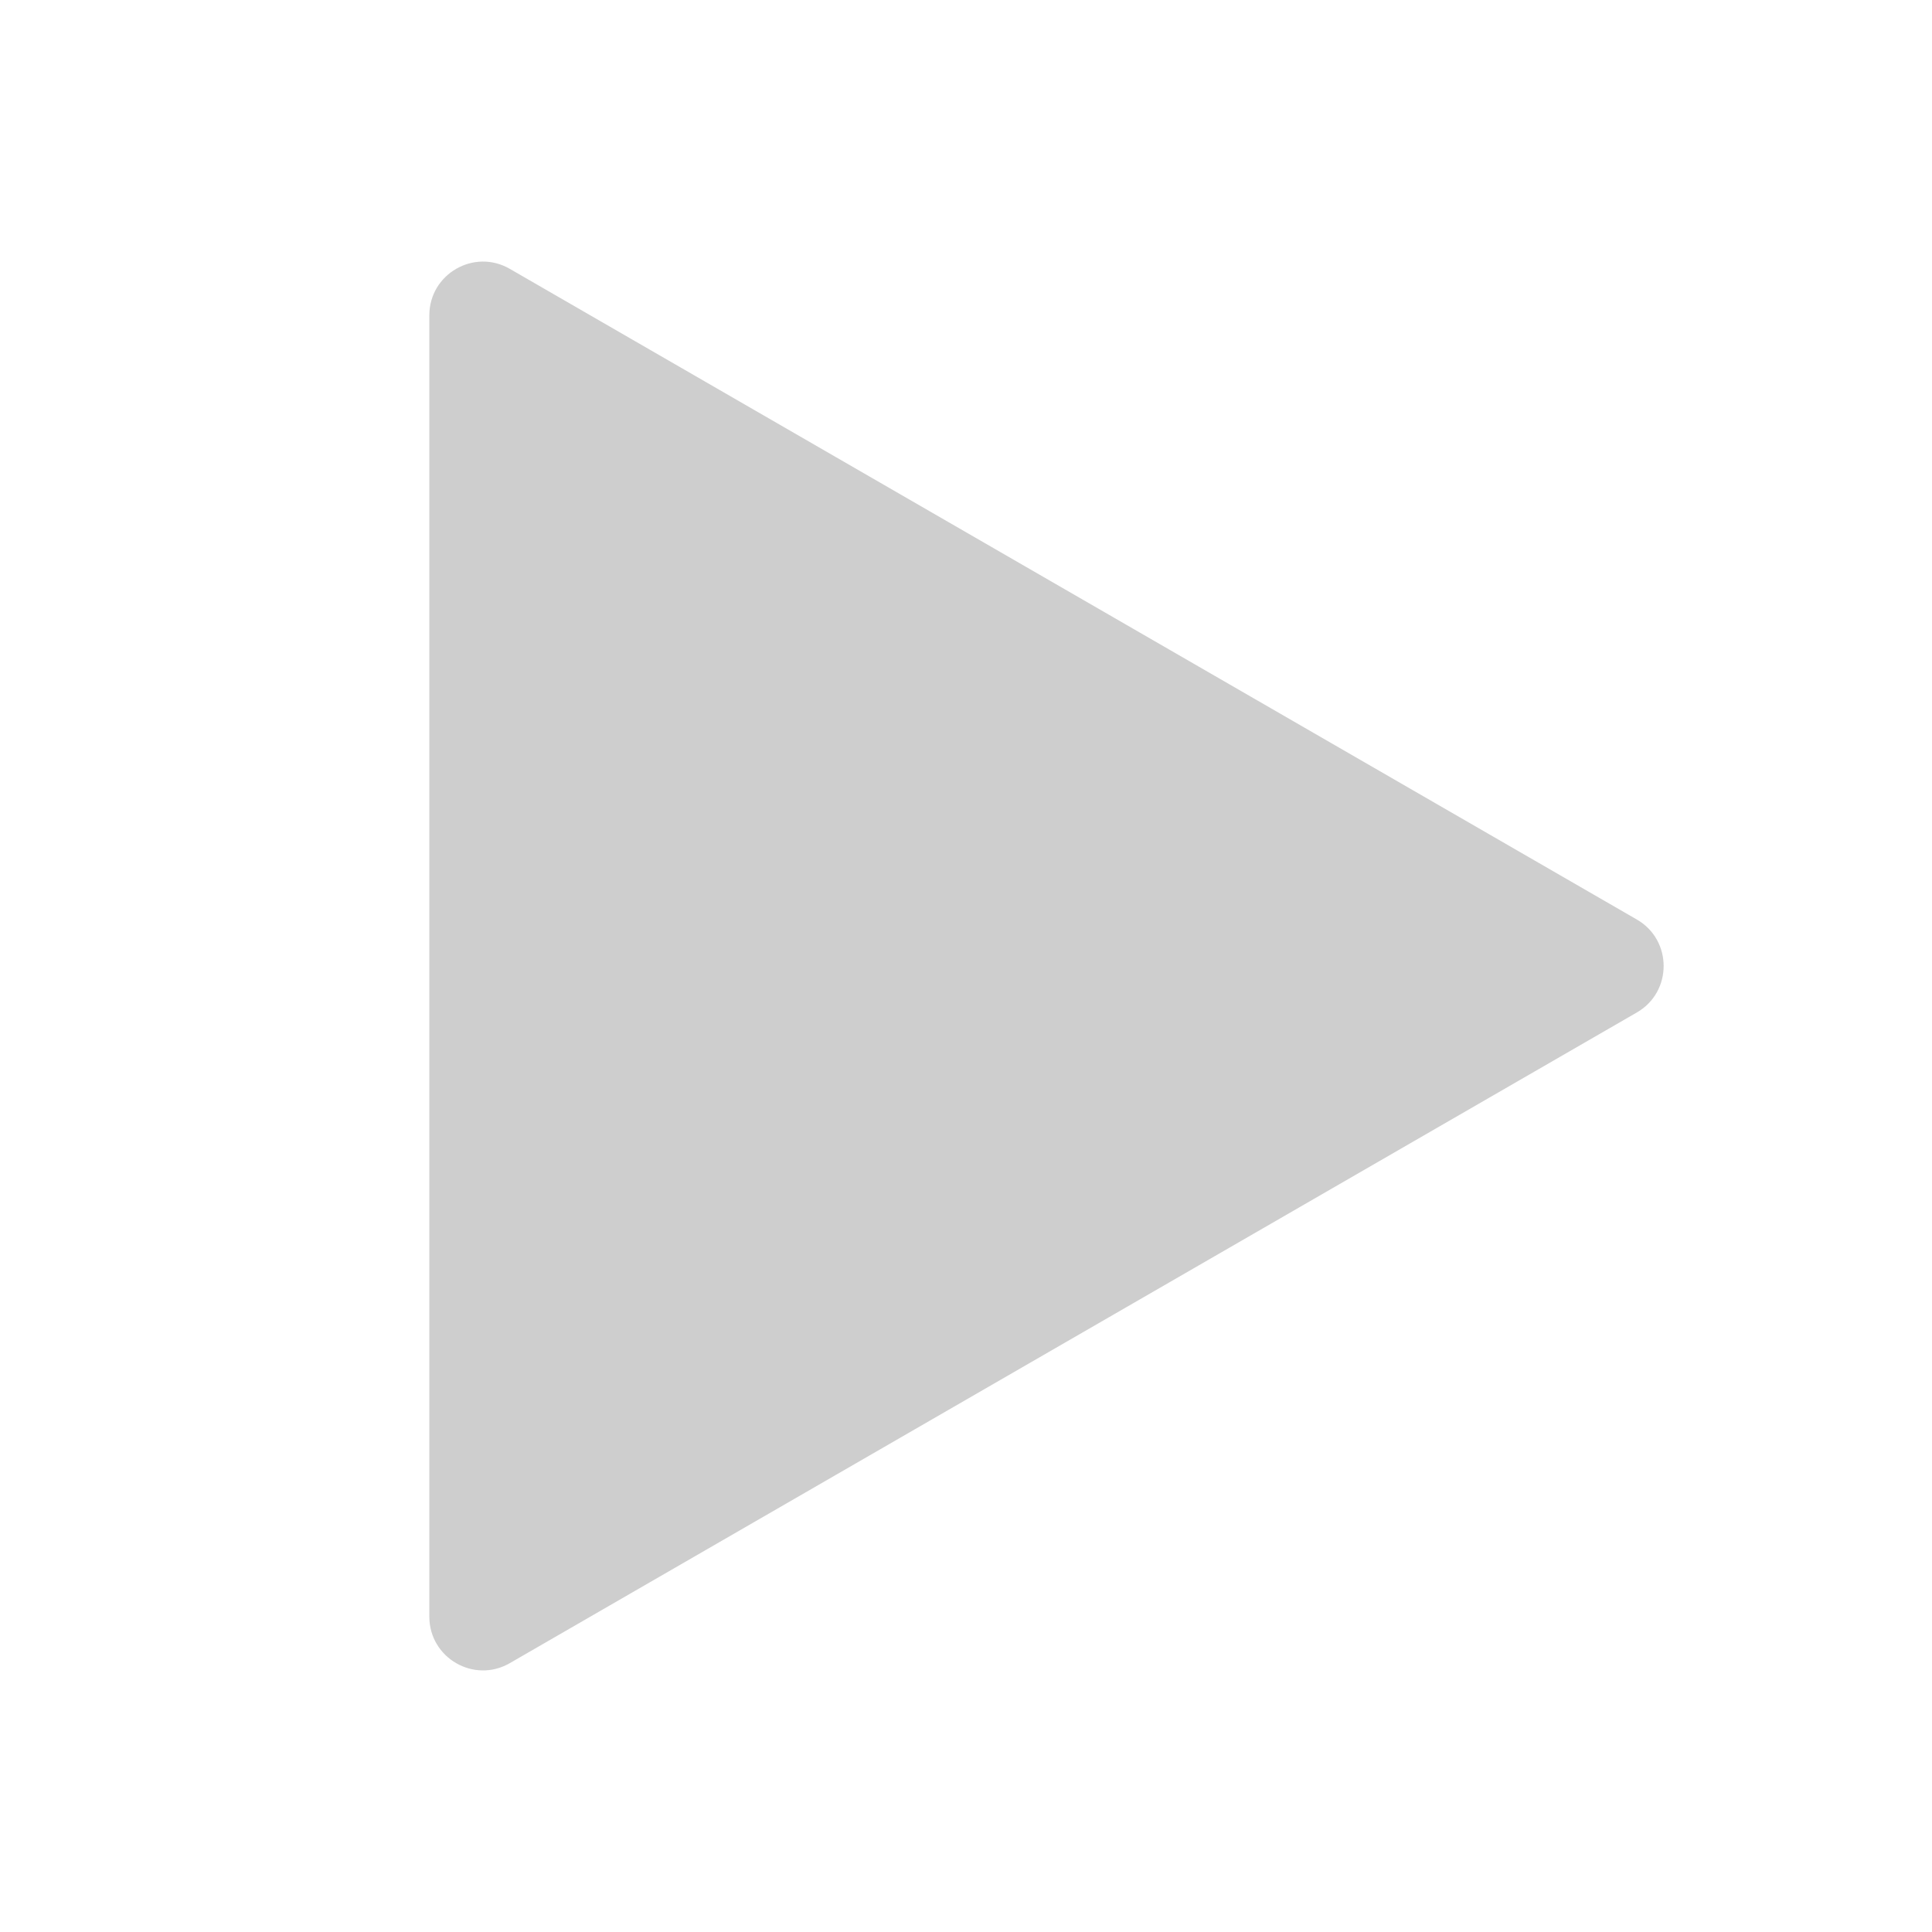
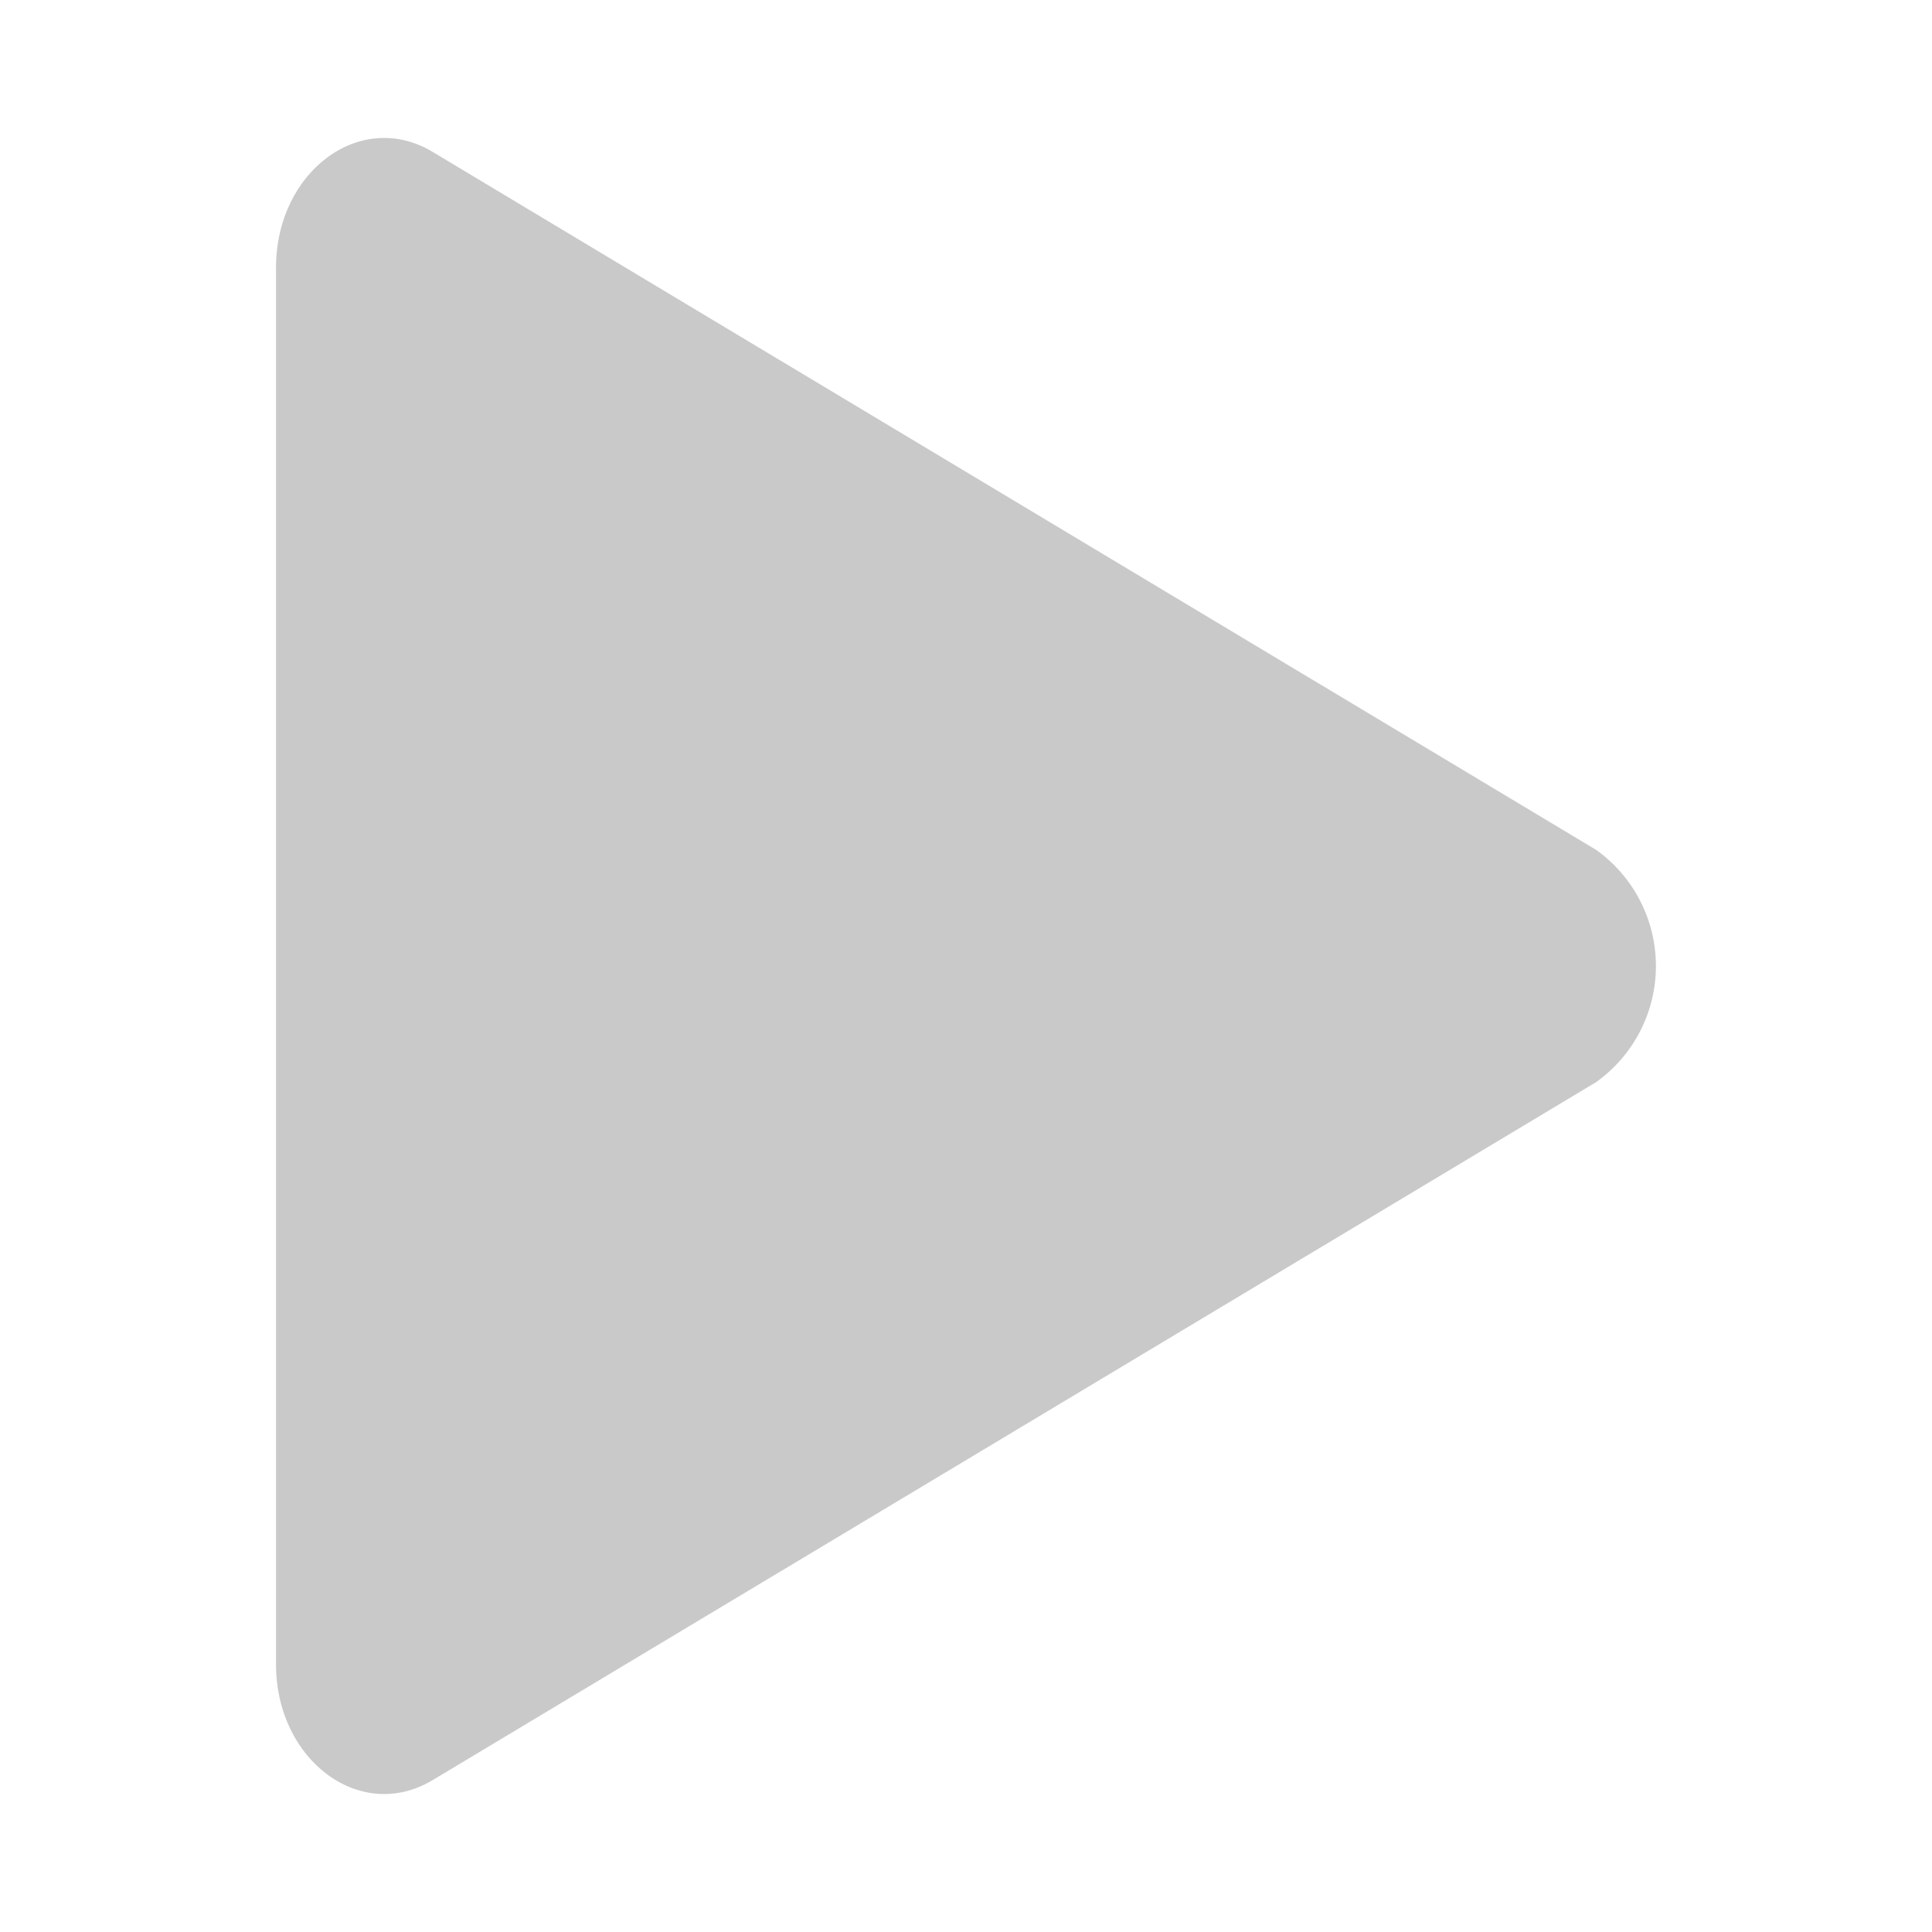
- <svg xmlns="http://www.w3.org/2000/svg" width="18" height="18" viewBox="0 0 18 18" fill="none">
-   <path d="M15.25 8.567C15.583 8.759 15.583 9.241 15.25 9.433L4.75 15.495C4.417 15.688 4 15.447 4 15.062L4 2.938C4 2.553 4.417 2.312 4.75 2.505L15.25 8.567Z" fill="#CECECE" />
+ <svg xmlns="http://www.w3.org/2000/svg" width="14" height="14" viewBox="0 0 14 14">
+   <path d="M2,12.059V1.941c0-.7.613-1.153,1.134-.841l8.433,5.059a1.034,1.034,0,0,1,0,1.682L3.134,12.9C2.613,13.212,2,12.758,2,12.059Z" style="fill:#949494;opacity:0.5" />
</svg>
